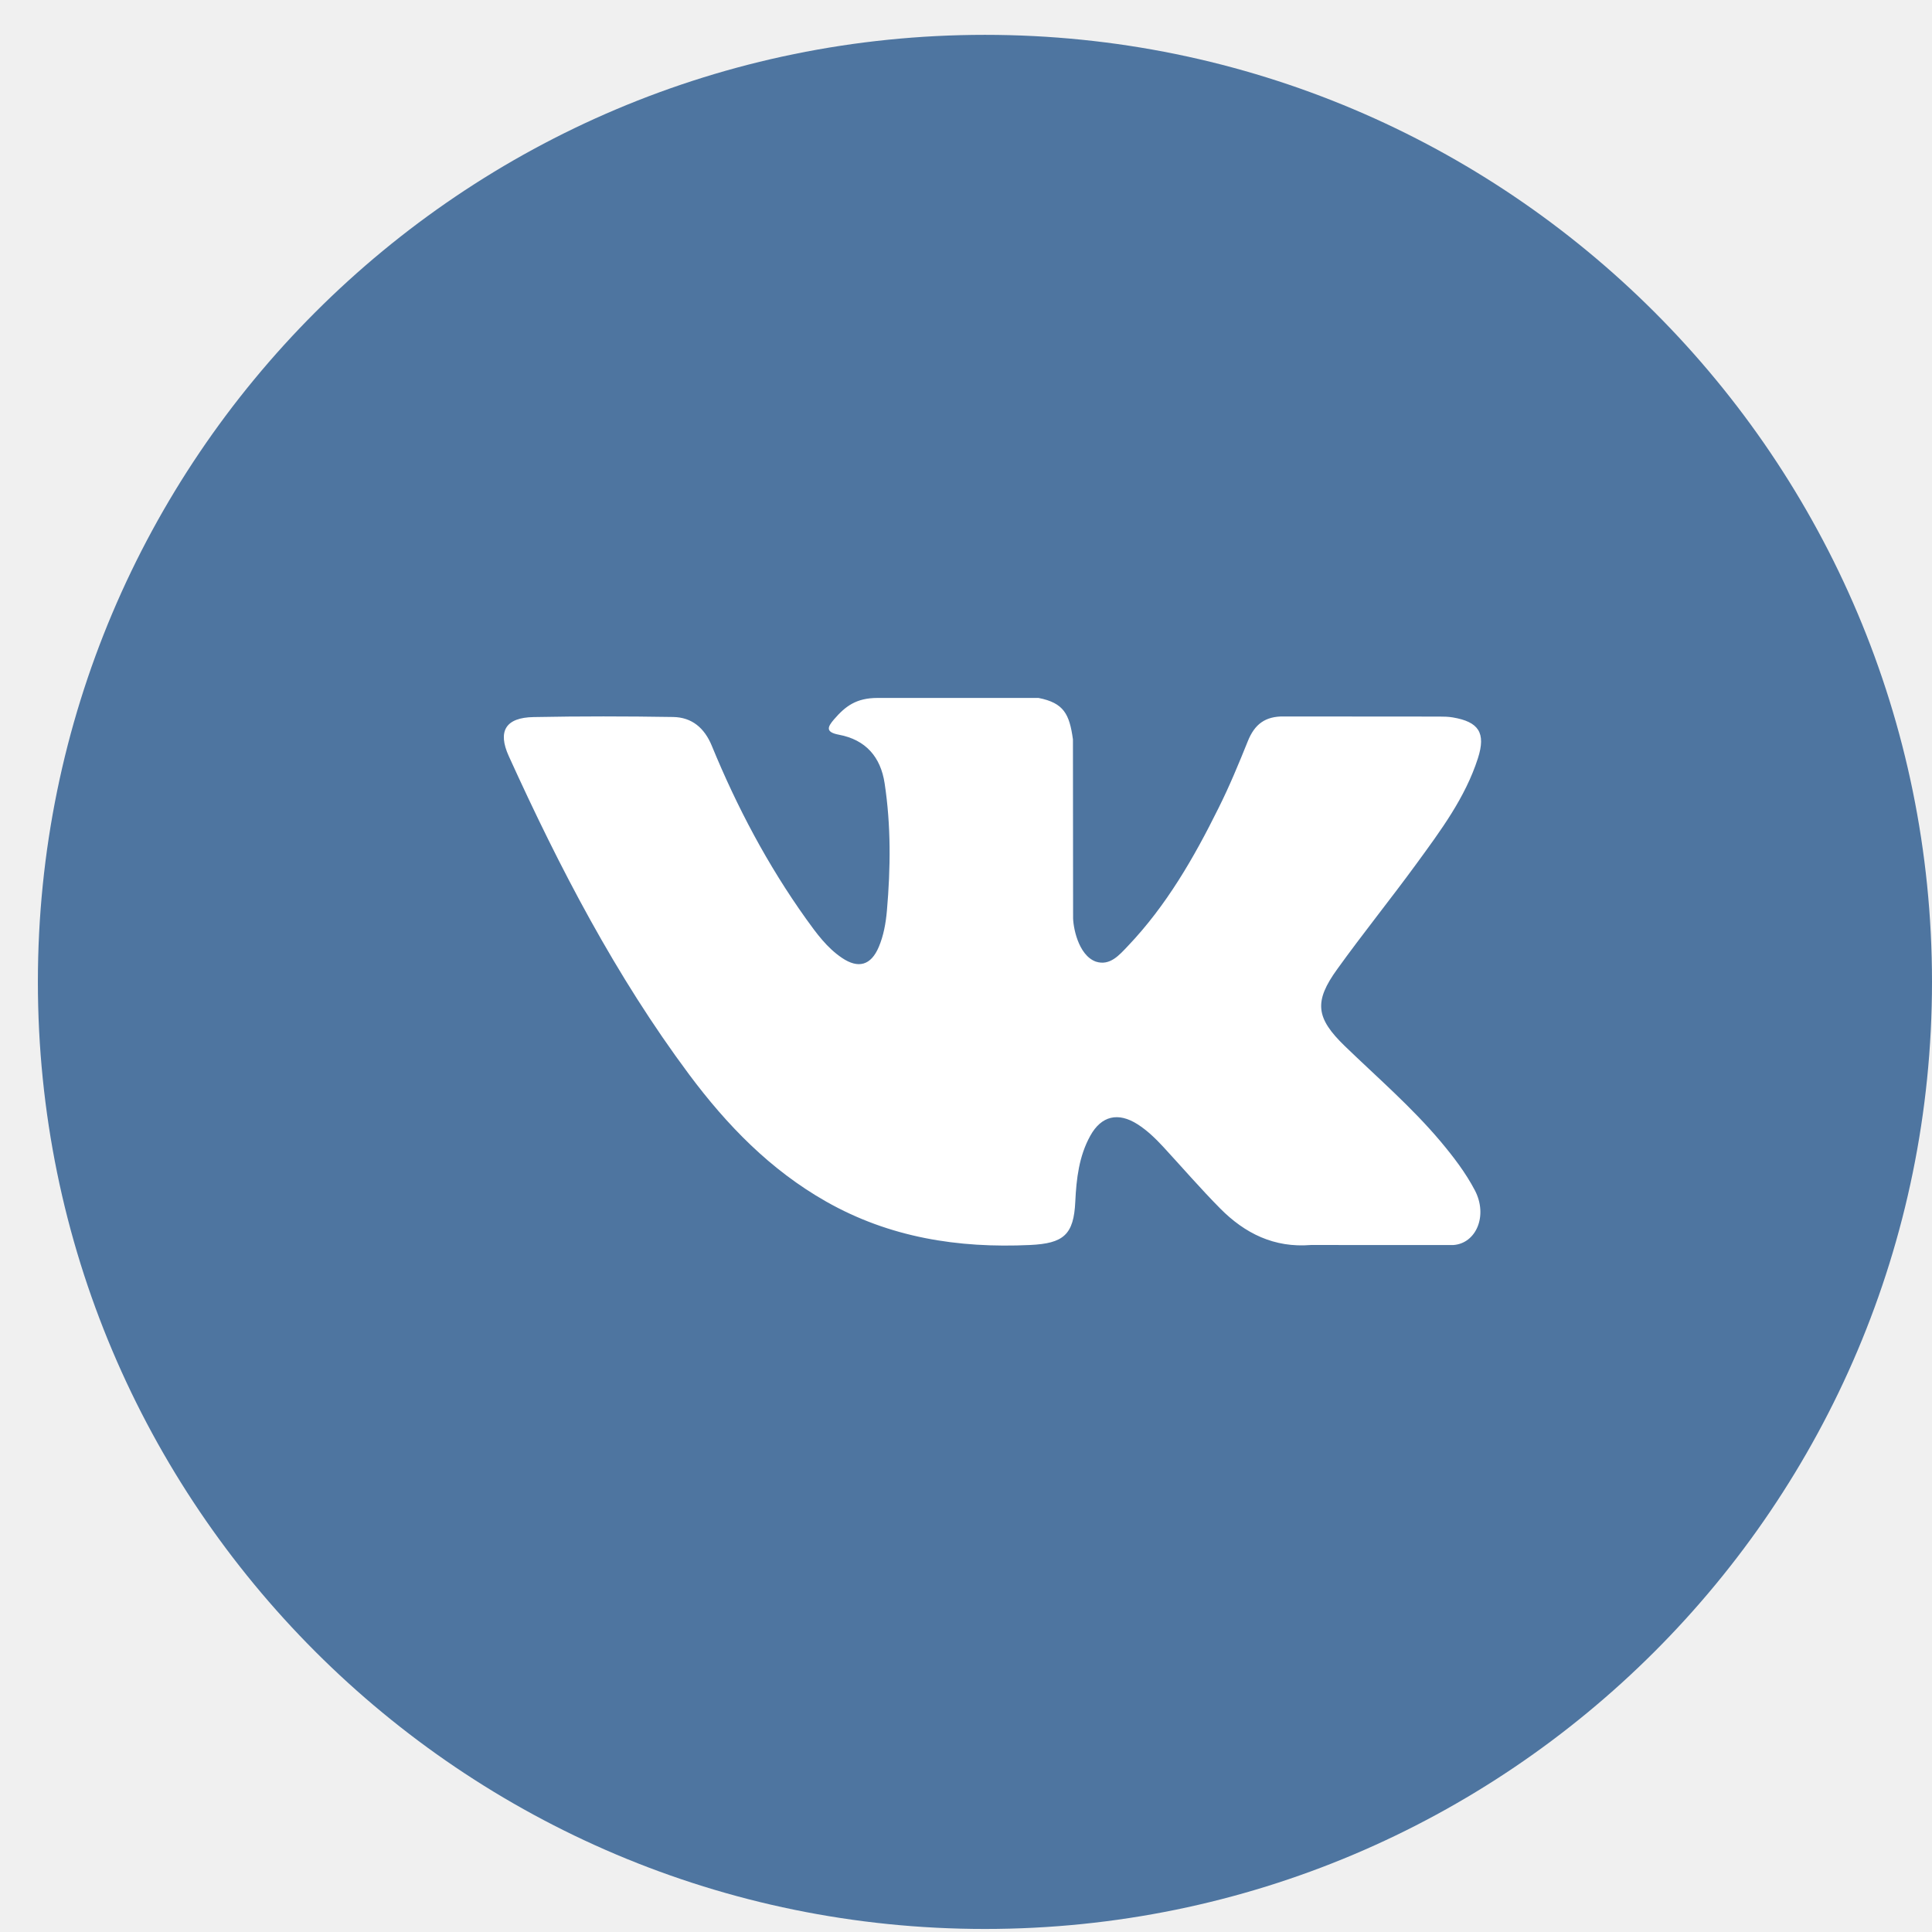
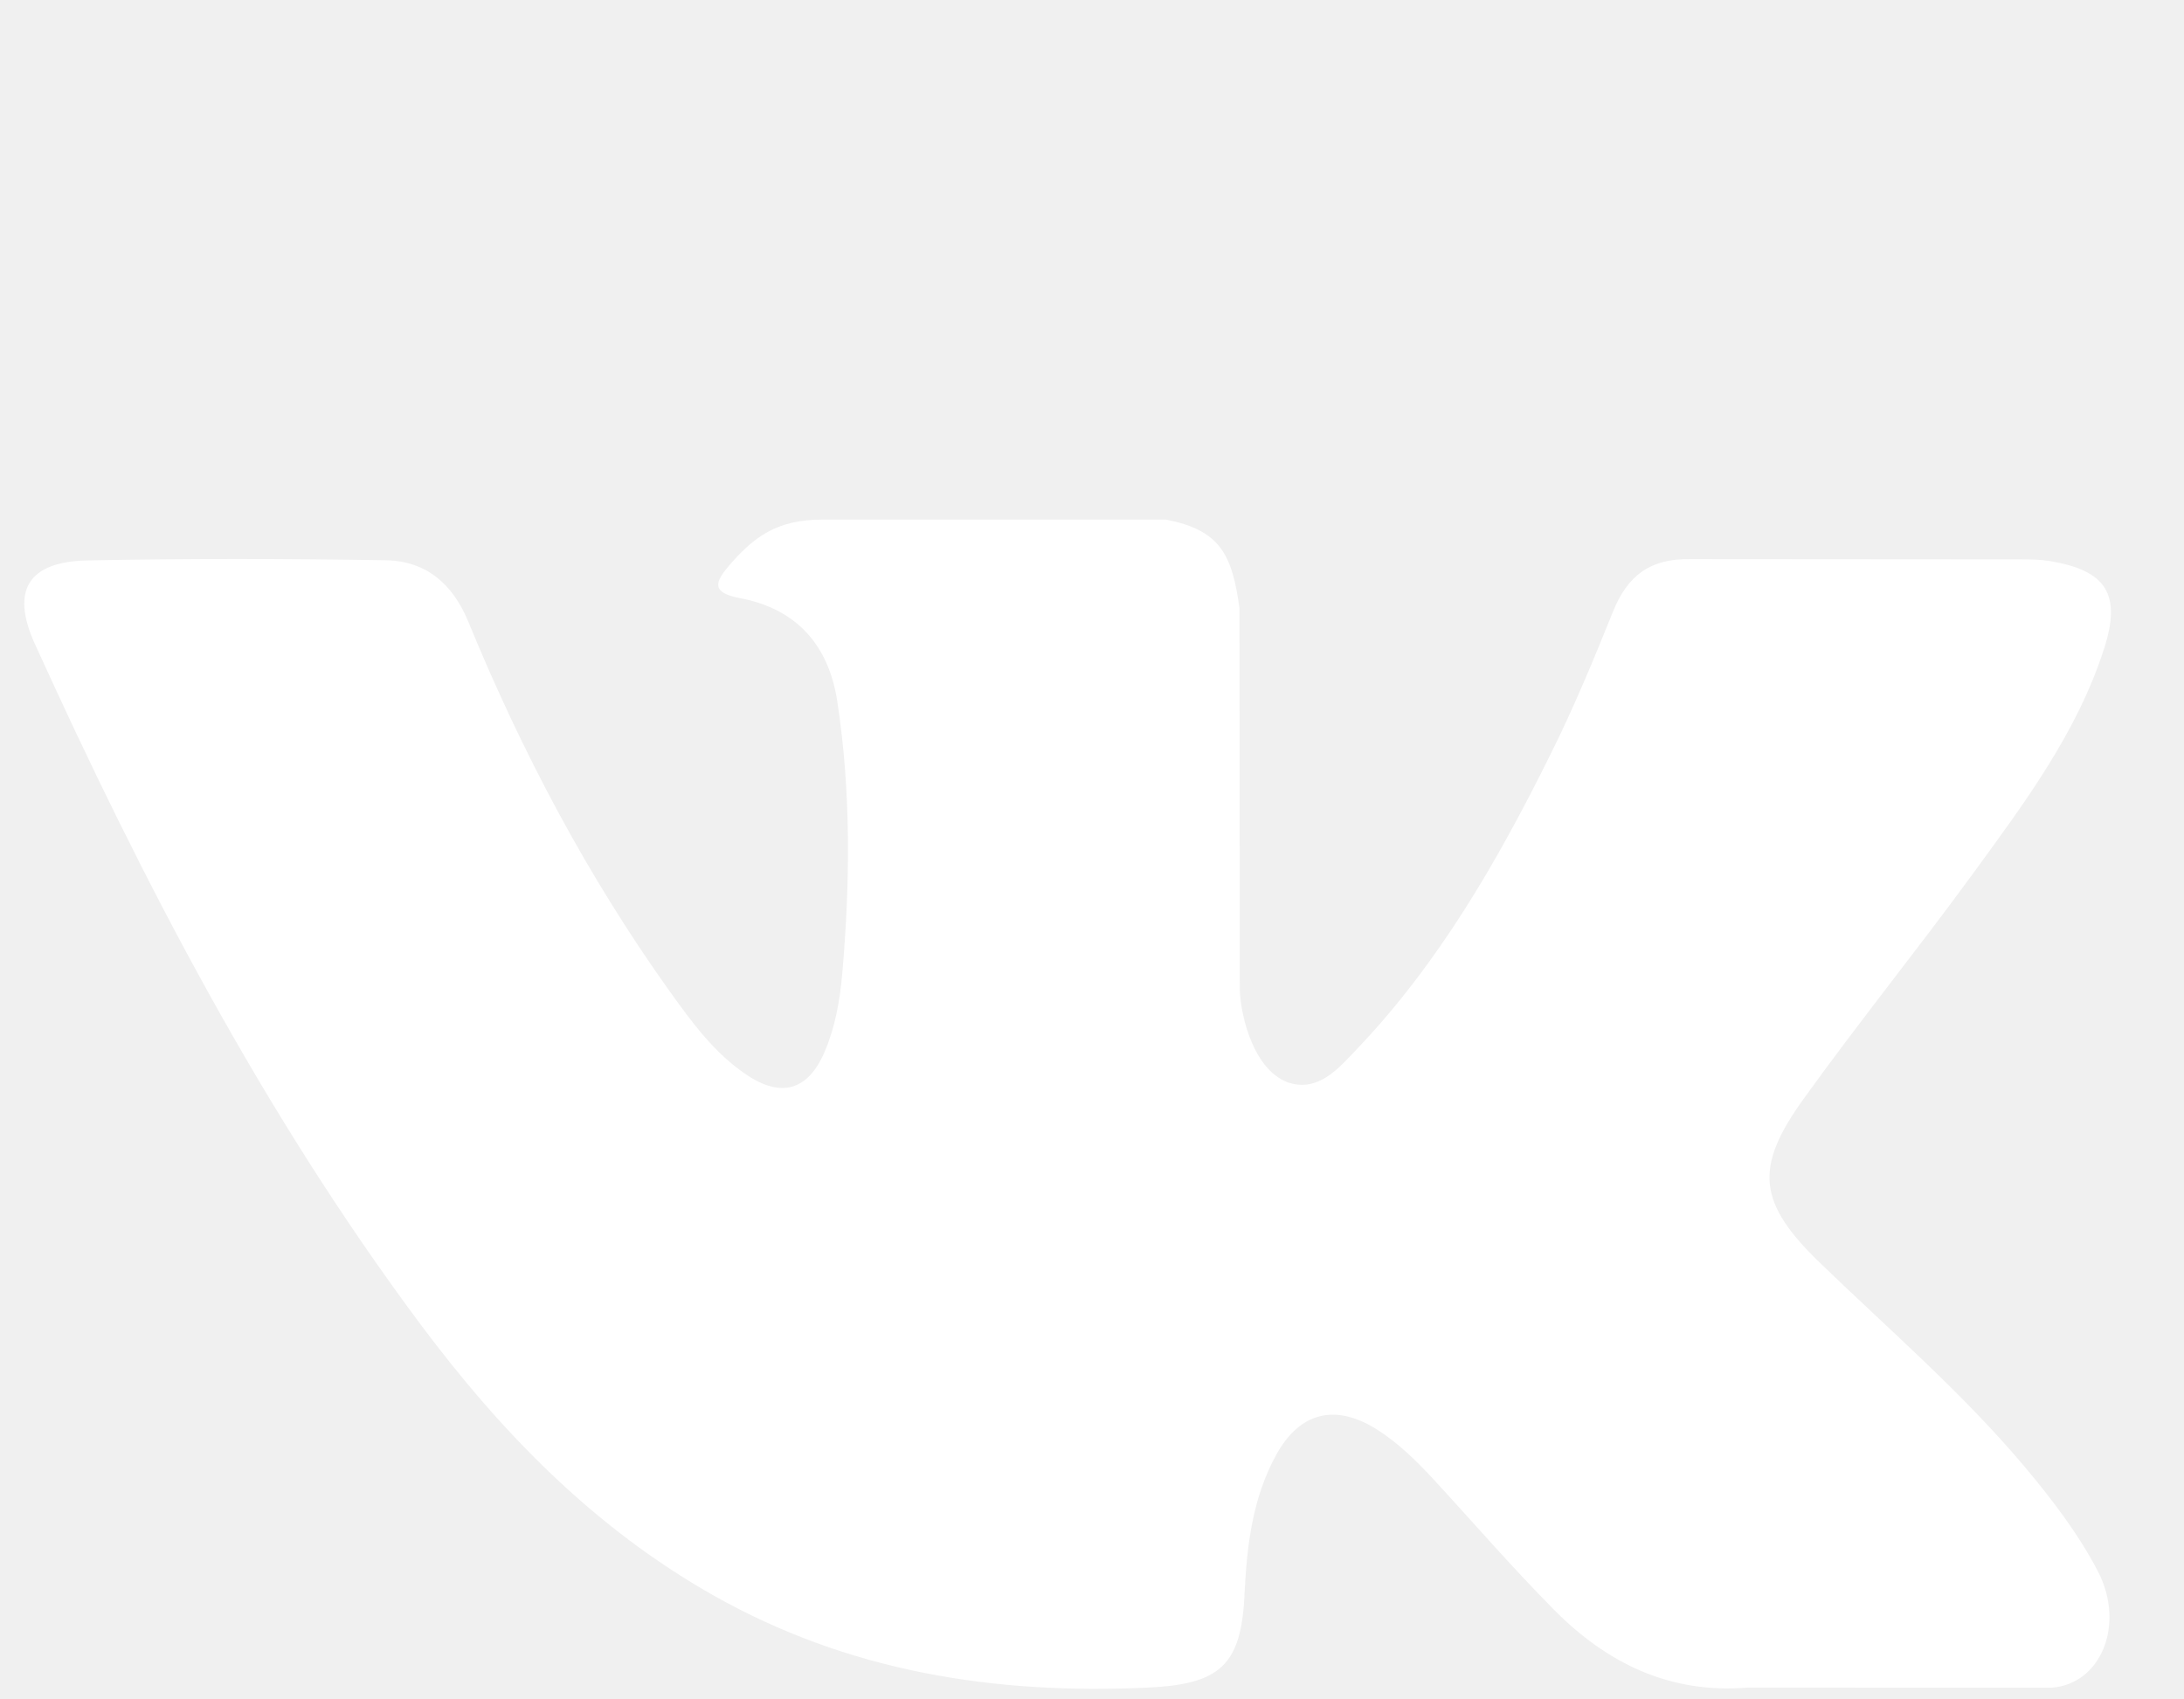
- <svg xmlns="http://www.w3.org/2000/svg" xmlns:xlink="http://www.w3.org/1999/xlink" width="51" height="51" viewBox="0 0 51 51" version="1.1">
-   <g id="Canvas" transform="translate(-2019 -23)">
+ <svg xmlns="http://www.w3.org/2000/svg" xmlns:xlink="http://www.w3.org/1999/xlink" width="27" height="21" viewBox="0 0 27 21" version="1.1">
+   <g id="Canvas" transform="translate(-2032 -35)">
    <g id="vk" style="mix-blend-mode:normal;">
-       <g id="Ellipse 2" style="mix-blend-mode:normal;">
-         <use xlink:href="#path0_fill" transform="translate(2020 23.9198)" fill="#4E75A0" style="mix-blend-mode:normal;" />
+       <g id="XMLID 1" style="mix-blend-mode:normal;">
+         <g id="XMLID 807" style="mix-blend-mode:normal;">
+           <use xlink:href="#path0_fill" transform="translate(2032.3 41.4239)" fill="#FFFFFF" style="mix-blend-mode:normal;" />
+         </g>
      </g>
-       <g id="vk" style="mix-blend-mode:normal;">
-         <g id="XMLID 1" style="mix-blend-mode:normal;">
-           <g id="XMLID 807" style="mix-blend-mode:normal;">
-             <use xlink:href="#path1_fill" transform="translate(2032.3 41.4239)" fill="#FFFFFF" style="mix-blend-mode:normal;" />
-           </g>
-         </g>
-         <mask id="mask0_alpha" mask-type="alpha">
-           <path d="M 2032.31 35.88L 2040.78 35.88L 2040.78 44.273L 2032.31 44.273L 2032.31 35.88Z" fill="#FFFFFF" />
-         </mask>
-         <g id="Group" style="mix-blend-mode:normal;" mask="url(#mask0_alpha)">
+       <mask id="mask0_alpha" mask-type="alpha">
+         <path d="M 2032.31 35.88L 2040.78 35.88L 2040.78 44.273L 2032.31 44.273L 2032.31 35.88Z" fill="#FFFFFF" />
+       </mask>
+       <g id="Group" style="mix-blend-mode:normal;" mask="url(#mask0_alpha)">
</g>
-         <mask id="mask1_alpha" mask-type="alpha">
-           <path d="M 2032.31 35.88L 2040.78 35.88L 2040.78 44.273L 2032.31 44.273L 2032.31 35.88Z" fill="#FFFFFF" />
-         </mask>
-         <g id="Group" style="mix-blend-mode:normal;" mask="url(#mask1_alpha)">
+       <mask id="mask1_alpha" mask-type="alpha">
+         <path d="M 2032.31 35.88L 2040.78 35.88L 2040.78 44.273L 2032.31 44.273L 2032.31 35.88Z" fill="#FFFFFF" />
+       </mask>
+       <g id="Group" style="mix-blend-mode:normal;" mask="url(#mask1_alpha)">
</g>
-         <mask id="mask2_alpha" mask-type="alpha">
-           <path d="M 2032.31 35.88L 2040.78 35.88L 2040.78 44.273L 2032.31 44.273L 2032.31 35.88Z" fill="#FFFFFF" />
-         </mask>
-         <g id="Group" style="mix-blend-mode:normal;" mask="url(#mask2_alpha)">
+       <mask id="mask2_alpha" mask-type="alpha">
+         <path d="M 2032.31 35.88L 2040.78 35.88L 2040.78 44.273L 2032.31 44.273L 2032.31 35.88Z" fill="#FFFFFF" />
+       </mask>
+       <g id="Group" style="mix-blend-mode:normal;" mask="url(#mask2_alpha)">
</g>
-         <mask id="mask3_alpha" mask-type="alpha">
-           <path d="M 2032.31 35.88L 2040.78 35.88L 2040.78 44.273L 2032.31 44.273L 2032.31 35.88Z" fill="#FFFFFF" />
-         </mask>
-         <g id="Group" style="mix-blend-mode:normal;" mask="url(#mask3_alpha)">
+       <mask id="mask3_alpha" mask-type="alpha">
+         <path d="M 2032.31 35.88L 2040.78 35.88L 2040.78 44.273L 2032.31 44.273L 2032.31 35.88Z" fill="#FFFFFF" />
+       </mask>
+       <g id="Group" style="mix-blend-mode:normal;" mask="url(#mask3_alpha)">
</g>
-         <mask id="mask4_alpha" mask-type="alpha">
-           <path d="M 2032.31 35.88L 2040.78 35.88L 2040.78 44.273L 2032.31 44.273L 2032.31 35.88Z" fill="#FFFFFF" />
-         </mask>
-         <g id="Group" style="mix-blend-mode:normal;" mask="url(#mask4_alpha)">
+       <mask id="mask4_alpha" mask-type="alpha">
+         <path d="M 2032.31 35.88L 2040.78 35.88L 2040.78 44.273L 2032.31 44.273L 2032.31 35.88Z" fill="#FFFFFF" />
+       </mask>
+       <g id="Group" style="mix-blend-mode:normal;" mask="url(#mask4_alpha)">
</g>
-         <mask id="mask5_alpha" mask-type="alpha">
-           <path d="M 2032.31 35.88L 2040.78 35.88L 2040.78 44.273L 2032.31 44.273L 2032.31 35.88Z" fill="#FFFFFF" />
-         </mask>
-         <g id="Group" style="mix-blend-mode:normal;" mask="url(#mask5_alpha)">
+       <mask id="mask5_alpha" mask-type="alpha">
+         <path d="M 2032.31 35.88L 2040.78 35.88L 2040.78 44.273L 2032.31 44.273L 2032.31 35.88Z" fill="#FFFFFF" />
+       </mask>
+       <g id="Group" style="mix-blend-mode:normal;" mask="url(#mask5_alpha)">
</g>
-         <mask id="mask6_alpha" mask-type="alpha">
-           <path d="M 2032.31 35.88L 2040.78 35.88L 2040.78 44.273L 2032.31 44.273L 2032.31 35.88Z" fill="#FFFFFF" />
-         </mask>
-         <g id="Group" style="mix-blend-mode:normal;" mask="url(#mask6_alpha)">
+       <mask id="mask6_alpha" mask-type="alpha">
+         <path d="M 2032.31 35.88L 2040.78 35.88L 2040.78 44.273L 2032.31 44.273L 2032.31 35.88Z" fill="#FFFFFF" />
+       </mask>
+       <g id="Group" style="mix-blend-mode:normal;" mask="url(#mask6_alpha)">
</g>
-         <mask id="mask7_alpha" mask-type="alpha">
-           <path d="M 2032.31 35.88L 2040.78 35.88L 2040.78 44.273L 2032.31 44.273L 2032.31 35.88Z" fill="#FFFFFF" />
-         </mask>
-         <g id="Group" style="mix-blend-mode:normal;" mask="url(#mask7_alpha)">
+       <mask id="mask7_alpha" mask-type="alpha">
+         <path d="M 2032.31 35.88L 2040.78 35.88L 2040.78 44.273L 2032.31 44.273L 2032.31 35.88Z" fill="#FFFFFF" />
+       </mask>
+       <g id="Group" style="mix-blend-mode:normal;" mask="url(#mask7_alpha)">
</g>
-         <mask id="mask8_alpha" mask-type="alpha">
-           <path d="M 2032.31 35.88L 2040.78 35.88L 2040.78 44.273L 2032.31 44.273L 2032.31 35.88Z" fill="#FFFFFF" />
-         </mask>
-         <g id="Group" style="mix-blend-mode:normal;" mask="url(#mask8_alpha)">
+       <mask id="mask8_alpha" mask-type="alpha">
+         <path d="M 2032.31 35.88L 2040.78 35.88L 2040.78 44.273L 2032.31 44.273L 2032.31 35.88Z" fill="#FFFFFF" />
+       </mask>
+       <g id="Group" style="mix-blend-mode:normal;" mask="url(#mask8_alpha)">
</g>
-         <mask id="mask9_alpha" mask-type="alpha">
-           <path d="M 2032.31 35.88L 2040.78 35.88L 2040.78 44.273L 2032.31 44.273L 2032.31 35.88Z" fill="#FFFFFF" />
-         </mask>
-         <g id="Group" style="mix-blend-mode:normal;" mask="url(#mask9_alpha)">
+       <mask id="mask9_alpha" mask-type="alpha">
+         <path d="M 2032.31 35.88L 2040.78 35.88L 2040.78 44.273L 2032.31 44.273L 2032.31 35.88Z" fill="#FFFFFF" />
+       </mask>
+       <g id="Group" style="mix-blend-mode:normal;" mask="url(#mask9_alpha)">
</g>
-         <mask id="mask10_alpha" mask-type="alpha">
-           <path d="M 2032.31 35.88L 2040.78 35.88L 2040.78 44.273L 2032.31 44.273L 2032.31 35.88Z" fill="#FFFFFF" />
-         </mask>
-         <g id="Group" style="mix-blend-mode:normal;" mask="url(#mask10_alpha)">
+       <mask id="mask10_alpha" mask-type="alpha">
+         <path d="M 2032.31 35.88L 2040.78 35.88L 2040.78 44.273L 2032.31 44.273L 2032.31 35.88Z" fill="#FFFFFF" />
+       </mask>
+       <g id="Group" style="mix-blend-mode:normal;" mask="url(#mask10_alpha)">
</g>
-         <mask id="mask11_alpha" mask-type="alpha">
-           <path d="M 2032.31 35.88L 2040.78 35.88L 2040.78 44.273L 2032.31 44.273L 2032.31 35.88Z" fill="#FFFFFF" />
-         </mask>
-         <g id="Group" style="mix-blend-mode:normal;" mask="url(#mask11_alpha)">
+       <mask id="mask11_alpha" mask-type="alpha">
+         <path d="M 2032.31 35.88L 2040.78 35.88L 2040.78 44.273L 2032.31 44.273L 2032.31 35.88Z" fill="#FFFFFF" />
+       </mask>
+       <g id="Group" style="mix-blend-mode:normal;" mask="url(#mask11_alpha)">
</g>
-         <mask id="mask12_alpha" mask-type="alpha">
-           <path d="M 2032.31 35.88L 2040.78 35.88L 2040.78 44.273L 2032.31 44.273L 2032.31 35.88Z" fill="#FFFFFF" />
-         </mask>
-         <g id="Group" style="mix-blend-mode:normal;" mask="url(#mask12_alpha)">
+       <mask id="mask12_alpha" mask-type="alpha">
+         <path d="M 2032.31 35.88L 2040.78 35.88L 2040.78 44.273L 2032.31 44.273L 2032.31 35.88Z" fill="#FFFFFF" />
+       </mask>
+       <g id="Group" style="mix-blend-mode:normal;" mask="url(#mask12_alpha)">
</g>
-         <mask id="mask13_alpha" mask-type="alpha">
-           <path d="M 2032.31 35.88L 2040.78 35.88L 2040.78 44.273L 2032.31 44.273L 2032.31 35.88Z" fill="#FFFFFF" />
-         </mask>
-         <g id="Group" style="mix-blend-mode:normal;" mask="url(#mask13_alpha)">
+       <mask id="mask13_alpha" mask-type="alpha">
+         <path d="M 2032.31 35.88L 2040.78 35.88L 2040.78 44.273L 2032.31 44.273L 2032.31 35.88Z" fill="#FFFFFF" />
+       </mask>
+       <g id="Group" style="mix-blend-mode:normal;" mask="url(#mask13_alpha)">
</g>
-         <mask id="mask14_alpha" mask-type="alpha">
-           <path d="M 2032.31 35.88L 2040.78 35.88L 2040.78 44.273L 2032.31 44.273L 2032.31 35.88Z" fill="#FFFFFF" />
-         </mask>
-         <g id="Group" style="mix-blend-mode:normal;" mask="url(#mask14_alpha)">
+       <mask id="mask14_alpha" mask-type="alpha">
+         <path d="M 2032.31 35.88L 2040.78 35.88L 2040.78 44.273L 2032.31 44.273L 2032.31 35.88Z" fill="#FFFFFF" />
+       </mask>
+       <g id="Group" style="mix-blend-mode:normal;" mask="url(#mask14_alpha)">
</g>
-       </g>
    </g>
  </g>
  <defs>
-     <path id="path0_fill" d="M 50 25C 50 38.807 38.807 50 25 50C 11.193 50 0 38.807 0 25C 0 11.193 11.193 0 25 0C 38.807 0 50 11.193 50 25Z" />
-     <path id="path1_fill" fill-rule="evenodd" d="M 22.202 9.192C 23.058 10.019 23.961 10.797 24.728 11.708C 25.067 12.113 25.388 12.53 25.634 13C 25.982 13.668 25.667 14.402 25.062 14.442L 21.304 14.441C 20.334 14.52 19.561 14.134 18.911 13.478C 18.391 12.953 17.909 12.394 17.409 11.852C 17.203 11.63 16.989 11.421 16.732 11.256C 16.219 10.927 15.774 11.028 15.481 11.557C 15.182 12.096 15.114 12.693 15.085 13.294C 15.045 14.17 14.777 14.4 13.889 14.441C 11.989 14.529 10.186 14.245 8.511 13.296C 7.034 12.459 5.889 11.278 4.892 9.941C 2.952 7.337 1.466 4.476 0.13 1.535C -0.17 0.873 0.05 0.517 0.788 0.505C 2.014 0.481 3.24 0.483 4.467 0.503C 4.965 0.51 5.295 0.793 5.488 1.259C 6.151 2.874 6.963 4.411 7.981 5.835C 8.253 6.214 8.529 6.594 8.923 6.86C 9.359 7.156 9.691 7.058 9.896 6.577C 10.026 6.272 10.083 5.944 10.112 5.618C 10.21 4.494 10.222 3.373 10.052 2.254C 9.947 1.555 9.55 1.103 8.846 0.971C 8.487 0.903 8.54 0.771 8.714 0.568C 9.016 0.218 9.301 -1.12697e-07 9.867 -1.12697e-07L 14.114 -1.12697e-07C 14.783 0.131 14.931 0.428 15.023 1.094L 15.027 5.766C 15.019 6.024 15.157 6.789 15.626 6.96C 16.001 7.082 16.249 6.784 16.474 6.548C 17.491 5.48 18.217 4.217 18.865 2.909C 19.153 2.334 19.4 1.736 19.64 1.14C 19.818 0.697 20.096 0.479 20.6 0.489L 24.688 0.492C 24.809 0.492 24.932 0.494 25.049 0.514C 25.738 0.63 25.927 0.924 25.714 1.59C 25.379 2.635 24.727 3.505 24.089 4.38C 23.407 5.314 22.678 6.216 22.002 7.156C 21.381 8.014 21.43 8.446 22.202 9.192Z" />
+     <path id="path0_fill" fill-rule="evenodd" d="M 22.202 9.192C 23.058 10.019 23.961 10.797 24.728 11.708C 25.067 12.113 25.388 12.53 25.634 13C 25.982 13.668 25.667 14.402 25.062 14.442L 21.304 14.441C 20.334 14.52 19.561 14.134 18.911 13.478C 18.391 12.953 17.909 12.394 17.409 11.852C 17.203 11.63 16.989 11.421 16.732 11.256C 16.219 10.927 15.774 11.028 15.481 11.557C 15.182 12.096 15.114 12.693 15.085 13.294C 15.045 14.17 14.777 14.4 13.889 14.441C 11.989 14.529 10.186 14.245 8.511 13.296C 7.034 12.459 5.889 11.278 4.892 9.941C 2.952 7.337 1.466 4.476 0.13 1.535C -0.17 0.873 0.05 0.517 0.788 0.505C 2.014 0.481 3.24 0.483 4.467 0.503C 4.965 0.51 5.295 0.793 5.488 1.259C 6.151 2.874 6.963 4.411 7.981 5.835C 8.253 6.214 8.529 6.594 8.923 6.86C 9.359 7.156 9.691 7.058 9.896 6.577C 10.026 6.272 10.083 5.944 10.112 5.618C 10.21 4.494 10.222 3.373 10.052 2.254C 9.947 1.555 9.55 1.103 8.846 0.971C 8.487 0.903 8.54 0.771 8.714 0.568C 9.016 0.218 9.301 -1.12697e-07 9.867 -1.12697e-07L 14.114 -1.12697e-07C 14.783 0.131 14.931 0.428 15.023 1.094L 15.027 5.766C 15.019 6.024 15.157 6.789 15.626 6.96C 16.001 7.082 16.249 6.784 16.474 6.548C 17.491 5.48 18.217 4.217 18.865 2.909C 19.153 2.334 19.4 1.736 19.64 1.14C 19.818 0.697 20.096 0.479 20.6 0.489L 24.688 0.492C 24.809 0.492 24.932 0.494 25.049 0.514C 25.738 0.63 25.927 0.924 25.714 1.59C 25.379 2.635 24.727 3.505 24.089 4.38C 23.407 5.314 22.678 6.216 22.002 7.156C 21.381 8.014 21.43 8.446 22.202 9.192Z" />
  </defs>
</svg>
